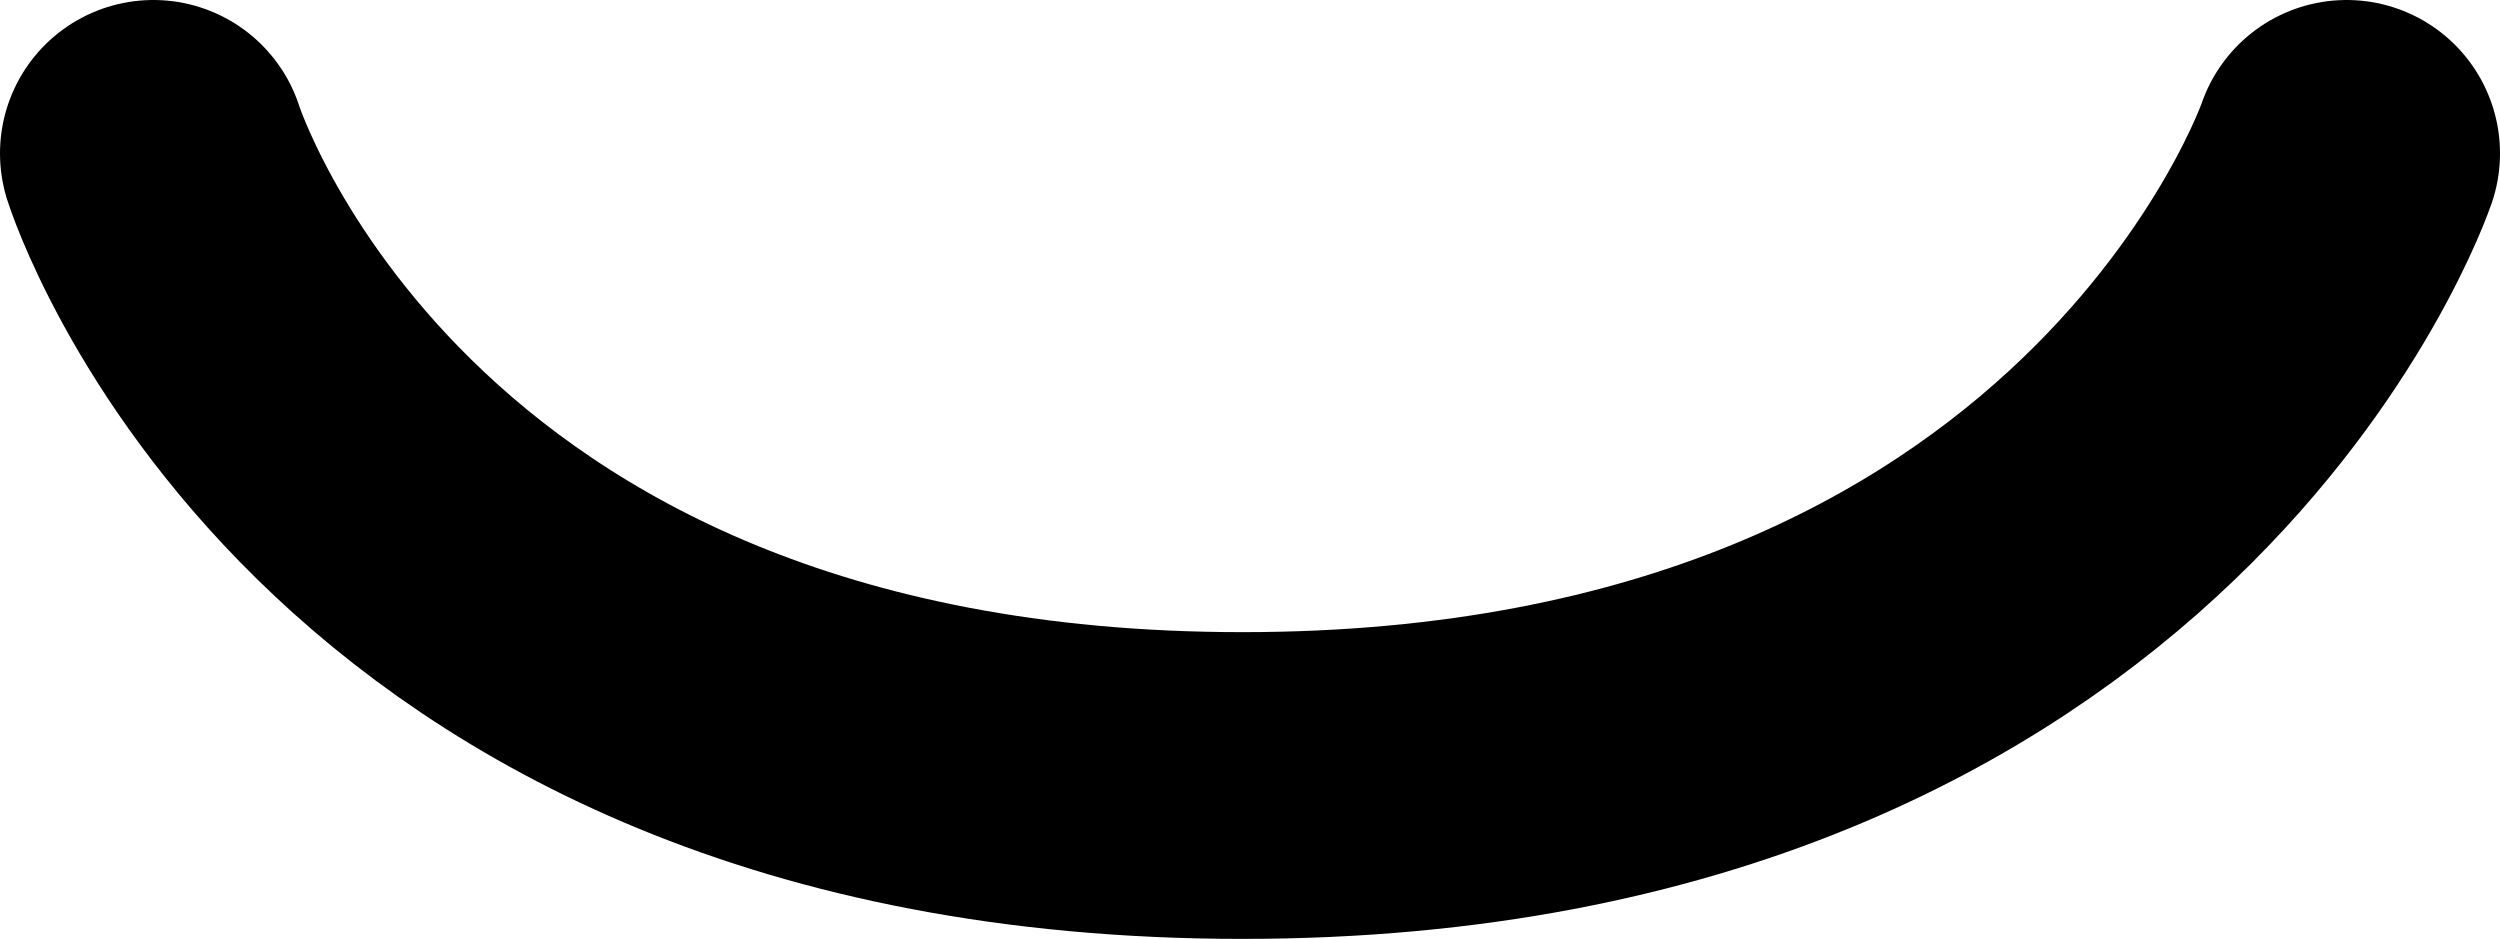
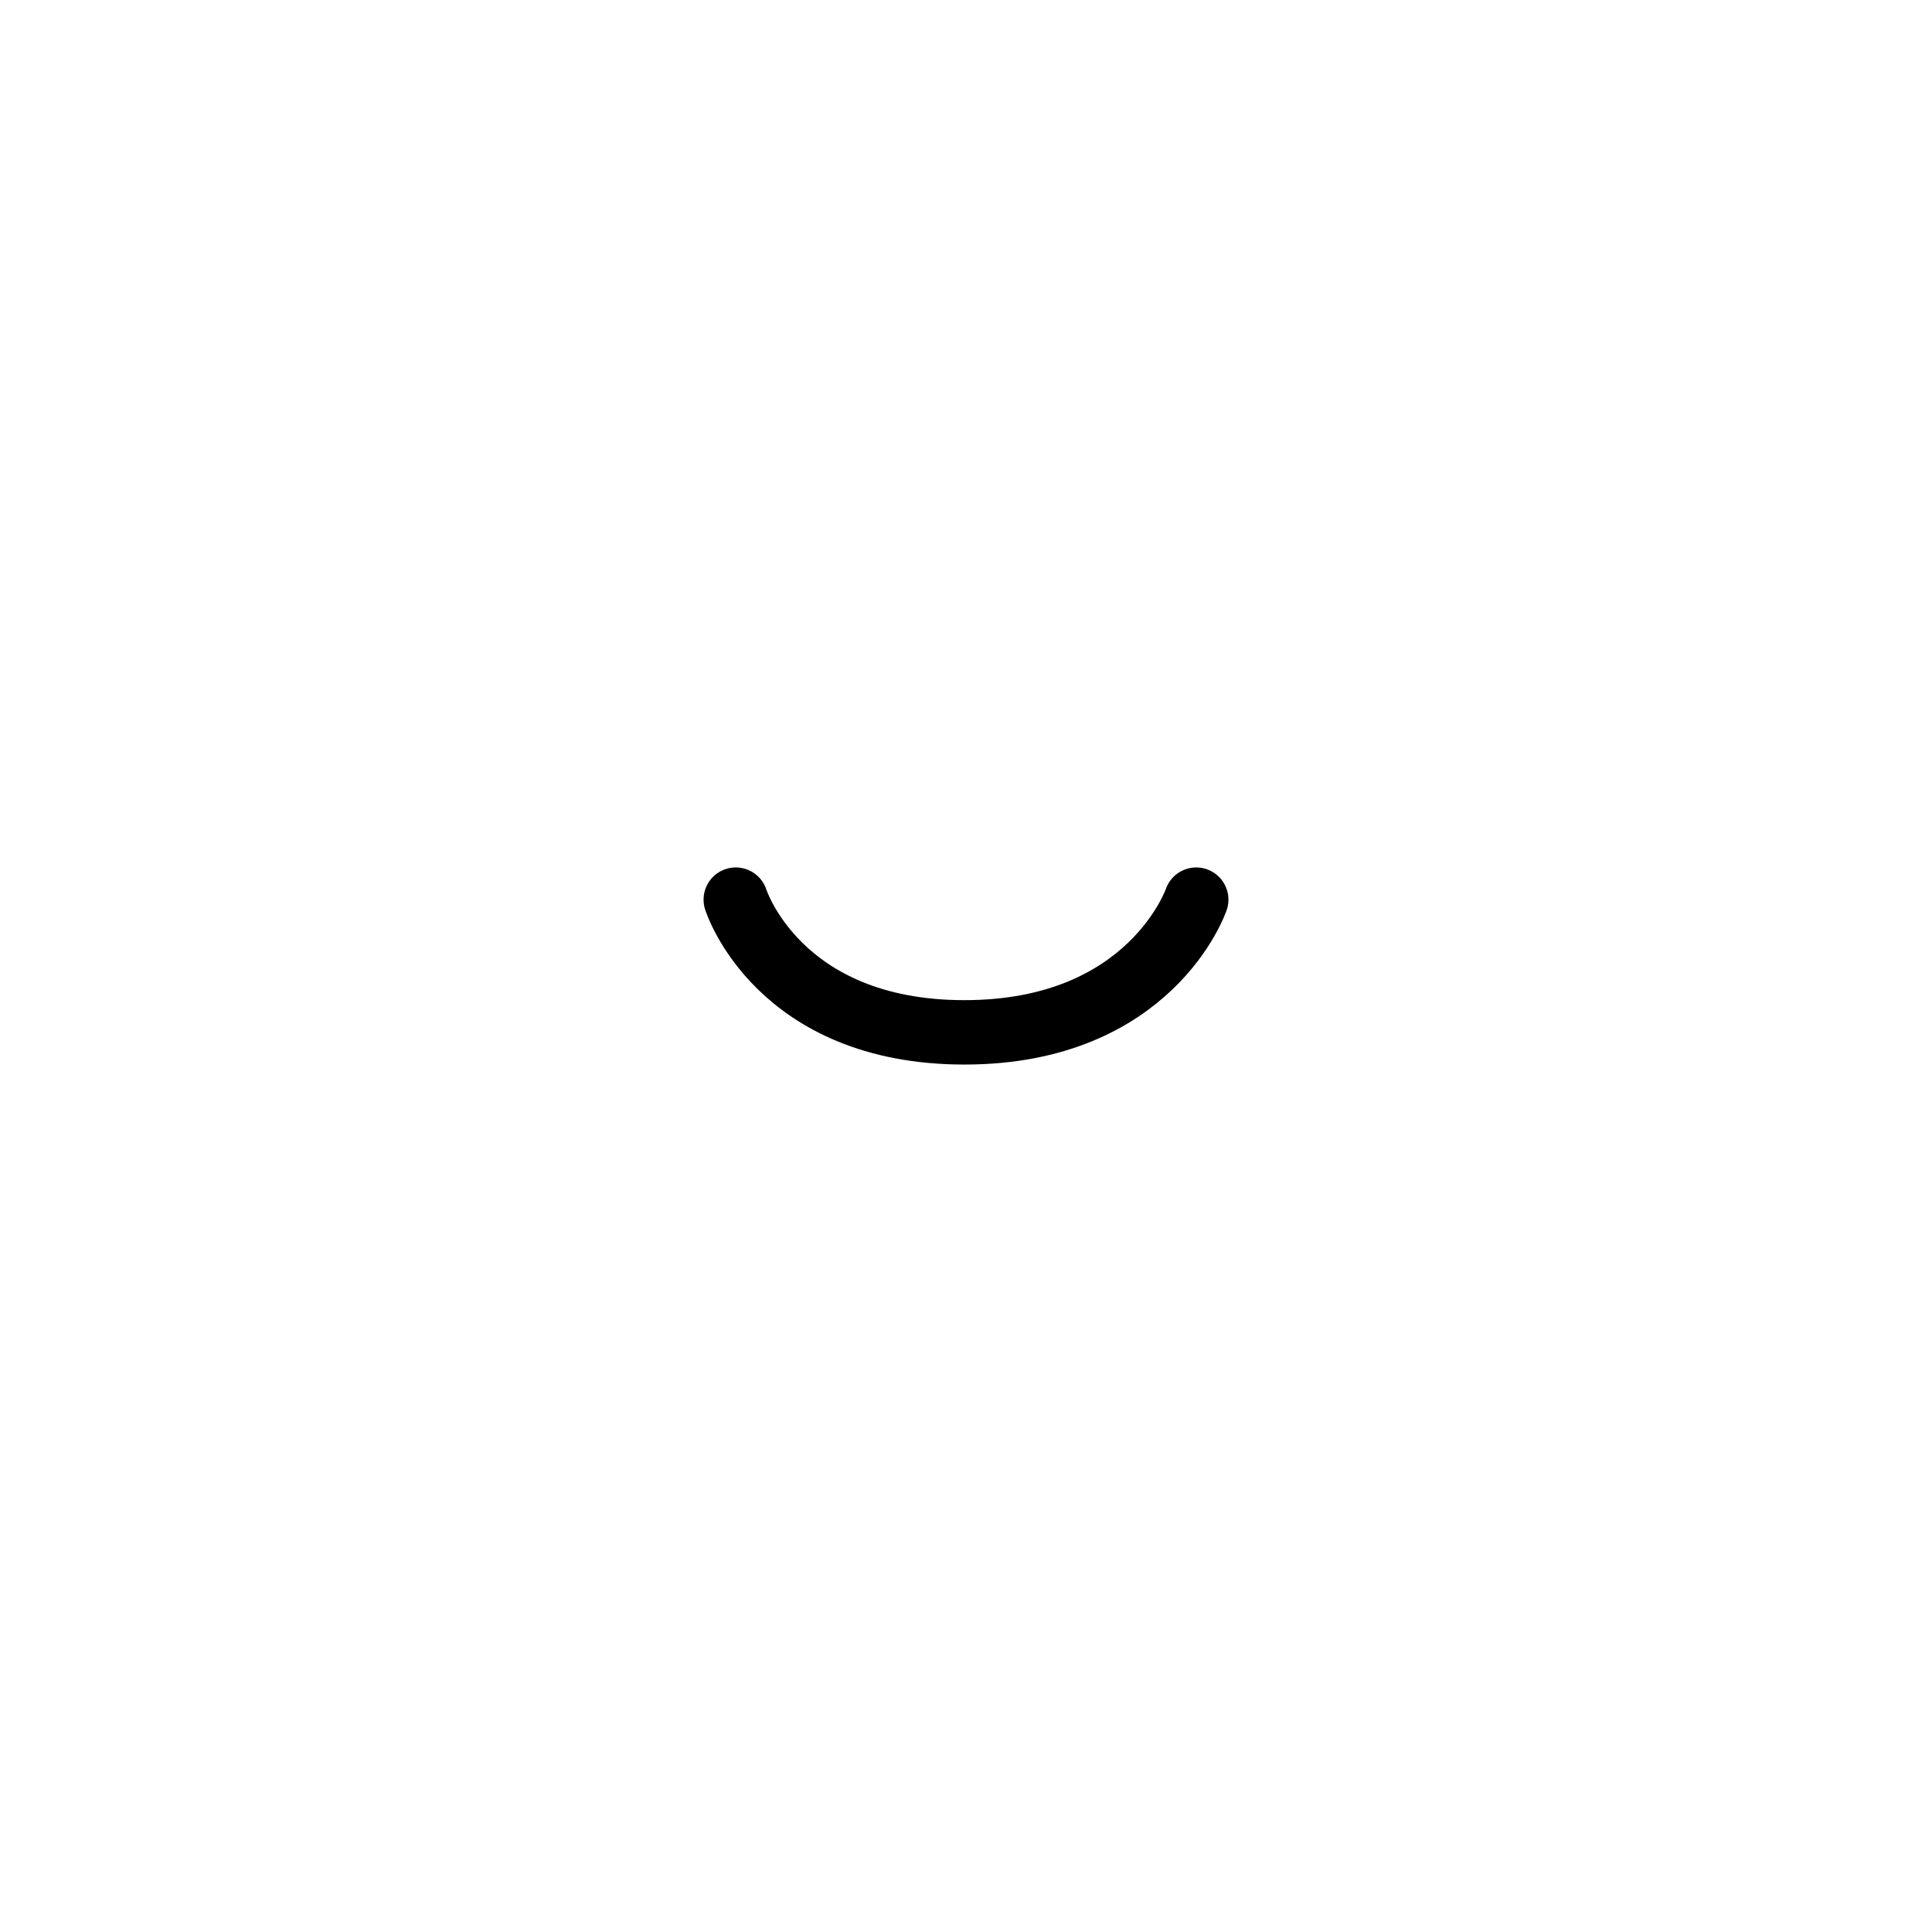
- <svg xmlns="http://www.w3.org/2000/svg" version="1.1" id="Layer_1" x="0px" y="0px" width="81.5px" height="30.608px" viewBox="499.25 364 81.5 30.608" enable-background="new 499.25 364 81.5 30.608" xml:space="preserve">
+ <svg xmlns="http://www.w3.org/2000/svg" version="1.1" id="Layer_1" x="0px" y="0px" width="300px" height="300px" viewBox="390 229.304 300 300" enable-background="new 390 229.304 300 300" xml:space="preserve">
  <g id="Layer_4" display="none">
    <rect x="-4.5" y="-295.326" display="inline" fill="#FFE9AB" width="1080" height="1920" />
  </g>
  <g id="Layer_1_1_" display="none">
    <ellipse display="inline" fill="#9B907E" cx="540.083" cy="1245" rx="242.387" ry="31" />
    <g display="inline">
-       <path fill="#FBF5B9" stroke="#000000" stroke-width="10" stroke-linecap="round" stroke-linejoin="round" stroke-miterlimit="10" d="    M327.141,786.578c17.041-61.859,58.59-219.858,66.01-251.22c8.31-35.115,34.722-53.751,60.384-62.75    c12.34-4.327,26.81-4.902,38.981-5.608C504.689,466.293,509,452,509,448.5s0-19.5,0-19.5h64c0,0,0,16,0,19.5    s5.098,17.793,17.271,18.5c12.172,0.707,24.942,1.281,37.282,5.608c25.662,8.999,51.816,27.635,60.127,62.75    c7.42,31.36,48.839,189.359,65.88,251.22c0,0,21.948,47.104,5.409,74.824c-19.747,33.098-38.778,7.098-35.778-5.902    c3.966-17.184,4.982-31-2.018-34s-6.844,30-18.844,28s11.304-49.9,11.304-49.9c-18.696-62.615-75.847-244.389-75.847-244.389    L653.573,761l-10.089,440.5c0,0,57.698,20.166,60.783,40.061c3.086,19.896-27.486,18.107-43.97,16.558S583.382,1233,583.382,1233    l-0.17-334.281c0-30.77-14.092-65.719-42.925-65.719c-28.834,0-42.801,34.949-42.801,65.719L497.44,1233    c0,0-60.436,23.566-76.917,25.117c-16.482,1.551-47.056,3.338-43.971-16.558c3.085-19.895,60.784-40.061,60.784-40.061    L427.125,761l15.662-205.789c0,0-57.147,181.772-75.845,244.389c0,0,23.308,47.9,11.308,49.9s-11.835-31-18.835-28    s-5.967,16.816-2.001,34c3,13-15.999,39-35.746,5.902C305.128,833.682,327.141,786.578,327.141,786.578z" />
+       <path fill="#FBF5B9" stroke="#000000" stroke-width="10" stroke-linecap="round" stroke-linejoin="round" stroke-miterlimit="10" d="    M327.141,786.578c17.041-61.859,58.59-219.858,66.011-251.22c8.31-35.115,34.722-53.751,60.384-62.75    c12.34-4.327,26.81-4.902,38.98-5.608C504.689,466.293,509,452,509,448.5s0-19.5,0-19.5h64c0,0,0,16,0,19.5    s5.098,17.793,17.271,18.5c12.172,0.707,24.941,1.281,37.281,5.608c25.662,8.999,51.816,27.635,60.127,62.75    c7.42,31.359,48.839,189.358,65.88,251.22c0,0,21.948,47.104,5.409,74.824c-19.747,33.098-38.777,7.098-35.777-5.902    c3.966-17.184,4.981-31-2.019-34s-6.844,30-18.844,28s11.304-49.9,11.304-49.9c-18.695-62.614-75.847-244.389-75.847-244.389    L653.573,761l-10.089,440.5c0,0,57.697,20.166,60.782,40.061c3.087,19.896-27.485,18.107-43.97,16.559S583.382,1233,583.382,1233    l-0.17-334.281c0-30.77-14.092-65.719-42.925-65.719c-28.834,0-42.801,34.949-42.801,65.719L497.44,1233    c0,0-60.437,23.566-76.917,25.117c-16.482,1.551-47.057,3.338-43.972-16.559c3.085-19.895,60.784-40.061,60.784-40.061    L427.125,761l15.662-205.789c0,0-57.147,181.772-75.845,244.389c0,0,23.308,47.9,11.308,49.9s-11.835-31-18.835-28    s-5.967,16.816-2.001,34c3,13-15.999,39-35.746,5.902C305.128,833.682,327.141,786.578,327.141,786.578z" />
      <g>
-         <path fill="#FBF5B9" stroke="#000000" stroke-width="10" stroke-miterlimit="10" d="M636.75,259.036     c0-48.345-37.412-87.036-97.566-87.036C479.027,172,443,210,443,259.036v68.43c0,48.702,37.029,108.036,95.279,108.036     c58.248,0,97.505-59.691,97.505-108.036L636.75,259.036z" />
+         <path fill="#FBF5B9" stroke="#000000" stroke-width="10" stroke-miterlimit="10" d="M636.75,259.036     c0-48.346-37.412-87.036-97.566-87.036C479.027,172,443,210,443,259.036v68.43c0,48.702,37.029,108.036,95.279,108.036     c58.248,0,97.505-59.691,97.505-108.036L636.75,259.036z" />
        <g>
          <path fill="#FBF5B9" stroke="#000000" stroke-width="10" stroke-miterlimit="10" d="M637,338.595      c14,0,24.418-10.933,24.418-24.418c0-13.486-10.418-24.419-24.418-24.419V338.595z" />
          <path fill="#FBF5B9" stroke="#000000" stroke-width="10" stroke-miterlimit="10" d="M441,289.758      c-14,0-24.418,10.933-24.418,24.418c0,13.486,10.418,24.419,24.418,24.419V289.758z" />
        </g>
      </g>
    </g>
-     <path display="inline" fill="#FBF5B9" stroke="#000000" stroke-width="10" stroke-miterlimit="10" d="M-6021.306-5894.964   c0-48.345-37.384-87.536-97.539-87.536S-6215-5945-6215-5895.964v68.43c0,48.702,37.002,108.536,95.251,108.536   s97.491-59.191,97.491-107.536L-6021.306-5894.964z" />
+     <path display="inline" fill="#FBF5B9" stroke="#000000" stroke-width="10" stroke-miterlimit="10" d="M-6021.306-5894.964   c0-48.346-37.384-87.536-97.539-87.536S-6215-5945-6215-5895.964v68.43c0,48.702,37.002,108.536,95.251,108.536   s97.491-59.19,97.491-107.536L-6021.306-5894.964z" />
  </g>
  <g id="Layer_2">
-     <path display="none" fill="#754C24" stroke="#000000" stroke-width="10" stroke-linecap="round" stroke-linejoin="round" stroke-miterlimit="10" d="   M470,172c-1.311-6.322-6.079-22.664,5-24.044c6.059-0.755,12.198,9.603,15.777,13.267c17.732,18.154,86.859-1.503,109.052,8.754   c19.728,9.119,31.882,22.419,40.167,42.075c6.275,14.888,14.534,44.188-5.95,52.742c-16.373,6.838-24.779-1.988-25.046-16.503   c-0.234-12.748-18.205-23.6-30.399-9.29c-19.601,23-59.646,17.887-33.624,0.943C571,223,517.621,223.567,507.994,238.246   c-5.438,8.291-15.704,24.363-27.842,21.603c-0.17-11.817,5.395-22.6,8.924-33.649c2.673-8.369-33.295,35.596-50.742,36.801   c-20.789,1.436,11.464-41.9,11.464-41.9S416.34,266,419.17,232S470,172,470,172z" />
+     <path display="none" fill="#754C24" stroke="#000000" stroke-width="10" stroke-linecap="round" stroke-linejoin="round" stroke-miterlimit="10" d="   M470,172c-1.311-6.322-6.079-22.664,5-24.044c6.059-0.755,12.198,9.603,15.777,13.267c17.731,18.154,86.858-1.503,109.052,8.754   c19.728,9.119,31.882,22.419,40.167,42.075c6.275,14.888,14.534,44.188-5.95,52.742c-16.373,6.838-24.779-1.988-25.046-16.503   c-0.234-12.748-18.205-23.601-30.399-9.29c-19.601,23-59.646,17.887-33.624,0.942C571,223,517.621,223.567,507.994,238.246   c-5.438,8.291-15.704,24.362-27.842,21.603c-0.17-11.816,5.395-22.6,8.924-33.648c2.673-8.369-33.295,35.596-50.742,36.801   c-20.789,1.436,11.464-41.9,11.464-41.9S416.34,266,419.17,232S470,172,470,172z" />
    <g display="none">
      <circle display="inline" fill="#FBF5B9" stroke="#000000" stroke-width="10" stroke-linecap="round" stroke-linejoin="round" stroke-miterlimit="10" cx="498.5" cy="299.5" r="3.5" />
      <circle display="inline" fill="#FBF5B9" stroke="#000000" stroke-width="10" stroke-linecap="round" stroke-linejoin="round" stroke-miterlimit="10" cx="581.5" cy="299.5" r="3.5" />
-       <path display="inline" fill="none" stroke="#000000" stroke-width="10" stroke-linecap="round" stroke-linejoin="round" stroke-miterlimit="10" d="    M483.639,281.758c6.902-8.025,20.803-9.261,29.924-1.421" />
-       <path display="inline" fill="none" stroke="#000000" stroke-width="10" stroke-linecap="round" stroke-linejoin="round" stroke-miterlimit="10" d="    M596.563,282.758c-6.901-8.025-20.802-9.261-29.924-1.421" />
+       <path display="inline" fill="none" stroke="#000000" stroke-width="10" stroke-linecap="round" stroke-linejoin="round" stroke-miterlimit="10" d="    M483.639,281.758c6.902-8.025,20.804-9.261,29.924-1.421" />
+       <path display="inline" fill="none" stroke="#000000" stroke-width="10" stroke-linecap="round" stroke-linejoin="round" stroke-miterlimit="10" d="    M596.563,282.758c-6.9-8.025-20.802-9.261-29.924-1.421" />
    </g>
    <path display="none" fill="none" stroke="#000000" stroke-width="10" stroke-linecap="round" stroke-linejoin="round" stroke-miterlimit="10" d="   M526.125,336.125c7.669,7.669,20.083,7.669,27.75,0" />
-     <path fill="none" stroke="#000000" stroke-width="10" stroke-linecap="round" stroke-linejoin="round" stroke-miterlimit="10" d="   M504.25,369c0,0,6.5,20.608,35.5,20.608s36-20.608,36-20.608" />
+     <path fill="none" stroke="#000000" stroke-width="10" stroke-linecap="round" stroke-linejoin="round" stroke-miterlimit="10" d="   M504.25,369c0,0,6.5,20.607,35.5,20.607s36-20.607,36-20.607" />
  </g>
  <g id="Layer_3">
-     <path display="none" fill="#0071BC" stroke="#000000" stroke-width="10" stroke-linecap="round" stroke-linejoin="round" stroke-miterlimit="10" d="   M653.75,760.28l-15.646-205.069l5.582,17.847l51.332-29.55c0,0-9.018-30.036-23.879-47.677   C642.881,462.283,590.789,464,590.789,464l-50.323,42l-50.358-42c0,0-52.107-1.717-80.366,31.831   c-14.86,17.642-23.882,47.677-23.882,47.677l51.336,29.55l5.598-17.847L427.15,760.662L653.75,760.28z" />
-     <path display="none" fill="#22B573" stroke="#000000" stroke-width="10" stroke-linecap="round" stroke-linejoin="round" stroke-miterlimit="10" d="   M653.75,760.28l-15.646-205.069l5.582,17.847l51.332-29.55c0,0-9.018-30.036-23.879-47.677   C642.881,462.283,610.789,464,610.789,464l-70.323,72l-70.358-72c0,0-32.107-1.717-60.366,31.831   c-14.86,17.642-23.882,47.677-23.882,47.677l51.336,29.55l5.598-17.847L427.15,760.662L653.75,760.28z" />
-     <path display="none" fill="#D4145A" stroke="#000000" stroke-width="10" stroke-linecap="round" stroke-linejoin="round" stroke-miterlimit="10" d="   M653.75,760.28l-15.646-205.069l5.582,17.847l51.332-29.55c0,0-9.018-30.036-23.879-47.677   C642.881,462.283,590.789,464,590.789,464s-4.19,22-50.323,22s-50.358-22-50.358-22s-52.107-1.717-80.366,31.831   c-14.86,17.642-23.882,47.677-23.882,47.677l51.336,29.55l5.598-17.847L427.15,760.662L653.75,760.28z" />
-     <path display="none" fill="#C7A315" stroke="#000000" stroke-width="10" stroke-linecap="round" stroke-linejoin="round" stroke-miterlimit="10" d="   M756.107,775.508c0,0-66.021-257.036-80.883-274.677c-28.258-33.548-84.4-36.831-84.4-36.831s-4.227,22-50.358,22   s-50.358-22-50.358-22s-56.107,3.283-84.366,36.831c-14.86,17.642-80.882,274.677-80.882,274.677l47.336,17.55l70.598-237.847   L427.15,760.662l226.585-0.382l0.081,0.382l-15.679-205.451l70.634,237.847L756.107,775.508z" />
-     <path display="none" fill="#6881C1" stroke="#000000" stroke-width="10" stroke-miterlimit="10" d="M583.381,1193l-0.441-293.281   c0-30.77-16.325-64.719-36.994-64.719h-10.713c-20.672,0-37.87,33.949-37.87,64.719l-0.691,292.32l-60.67-1.727L427.5,762h226   l-10,426L583.381,1193z" />
-     <path display="none" fill="#444F77" stroke="#000000" stroke-width="10" stroke-linecap="round" stroke-linejoin="round" stroke-miterlimit="10" d="   M427.5,762l-9,161.313l98.42,11.728l1.441-35.32c0-30.77,11.894-51.719,22.227-51.719s22.352,20.949,22.352,51.719l0.191,36.28   L663,921l-10-159H427.5z" />
+     <path display="none" fill="#0071BC" stroke="#000000" stroke-width="10" stroke-linecap="round" stroke-linejoin="round" stroke-miterlimit="10" d="   M653.75,760.281l-15.646-205.069l5.582,17.847l51.332-29.55c0,0-9.018-30.036-23.879-47.677   C642.881,462.283,590.789,464,590.789,464l-50.323,42l-50.357-42c0,0-52.107-1.717-80.366,31.831   c-14.86,17.642-23.882,47.677-23.882,47.677l51.336,29.55l5.598-17.847L427.15,760.662L653.75,760.281z" />
+     <path display="none" fill="#22B573" stroke="#000000" stroke-width="10" stroke-linecap="round" stroke-linejoin="round" stroke-miterlimit="10" d="   M653.75,760.281l-15.646-205.069l5.582,17.847l51.332-29.55c0,0-9.018-30.036-23.879-47.677   C642.881,462.283,610.789,464,610.789,464l-70.323,72l-70.357-72c0,0-32.107-1.717-60.366,31.831   c-14.86,17.642-23.882,47.677-23.882,47.677l51.336,29.55l5.598-17.847L427.15,760.662L653.75,760.281z" />
+     <path display="none" fill="#D4145A" stroke="#000000" stroke-width="10" stroke-linecap="round" stroke-linejoin="round" stroke-miterlimit="10" d="   M653.75,760.281l-15.646-205.069l5.582,17.847l51.332-29.55c0,0-9.018-30.036-23.879-47.677   C642.881,462.283,590.789,464,590.789,464s-4.19,22-50.323,22s-50.357-22-50.357-22s-52.107-1.717-80.366,31.831   c-14.86,17.642-23.882,47.677-23.882,47.677l51.336,29.55l5.598-17.847L427.15,760.662L653.75,760.281z" />
+     <path display="none" fill="#C7A315" stroke="#000000" stroke-width="10" stroke-linecap="round" stroke-linejoin="round" stroke-miterlimit="10" d="   M756.107,775.508c0,0-66.021-257.036-80.884-274.677C646.966,467.283,590.824,464,590.824,464s-4.228,22-50.358,22   s-50.358-22-50.358-22s-56.106,3.283-84.365,36.831c-14.86,17.642-80.882,274.677-80.882,274.677l47.336,17.55l70.598-237.847   L427.15,760.662l226.585-0.382l0.081,0.382l-15.68-205.451l70.635,237.847L756.107,775.508z" />
+     <path display="none" fill="#6881C1" stroke="#000000" stroke-width="10" stroke-miterlimit="10" d="M583.381,1193l-0.44-293.281   c0-30.77-16.325-64.719-36.994-64.719h-10.713c-20.673,0-37.87,33.949-37.87,64.719l-0.691,292.32l-60.67-1.727L427.5,762h226   l-10,426L583.381,1193z" />
+     <path display="none" fill="#444F77" stroke="#000000" stroke-width="10" stroke-linecap="round" stroke-linejoin="round" stroke-miterlimit="10" d="   M427.5,762l-9,161.313l98.42,11.729l1.441-35.32c0-30.77,11.894-51.719,22.227-51.719s22.352,20.949,22.352,51.719l0.191,36.28   L663,921l-10-159H427.5z" />
    <g display="none">
-       <path display="inline" fill="#534741" stroke="#000000" stroke-width="10" stroke-linecap="round" stroke-linejoin="round" stroke-miterlimit="10" d="    M645.484,1201.5c0,0,57.698,20.166,60.783,40.061c3.086,19.896-29.486,18.107-45.97,16.558S583.382,1233,583.382,1233    l-0.17-32.281C596.851,1209.396,638.75,1216.564,645.484,1201.5z" />
-       <path display="inline" fill="#534741" stroke="#000000" stroke-width="10" stroke-linecap="round" stroke-linejoin="round" stroke-miterlimit="10" d="    M435.2,1201.499c0,0-57.699,20.166-60.784,40.062c-3.085,19.895,29.487,18.106,45.97,16.557    c16.483-1.55,76.917-25.117,76.917-25.117l0.17-32.281C483.834,1209.395,441.935,1216.564,435.2,1201.499z" />
+       <path display="inline" fill="#534741" stroke="#000000" stroke-width="10" stroke-linecap="round" stroke-linejoin="round" stroke-miterlimit="10" d="    M645.484,1201.5c0,0,57.697,20.166,60.782,40.061c3.087,19.896-29.485,18.107-45.97,16.559S583.382,1233,583.382,1233    l-0.17-32.281C596.851,1209.397,638.75,1216.565,645.484,1201.5z" />
+       <path display="inline" fill="#534741" stroke="#000000" stroke-width="10" stroke-linecap="round" stroke-linejoin="round" stroke-miterlimit="10" d="    M435.2,1201.499c0,0-57.699,20.166-60.784,40.062s29.487,18.106,45.97,16.558c16.483-1.55,76.917-25.117,76.917-25.117    l0.17-32.281C483.834,1209.395,441.935,1216.565,435.2,1201.499z" />
    </g>
  </g>
</svg>
